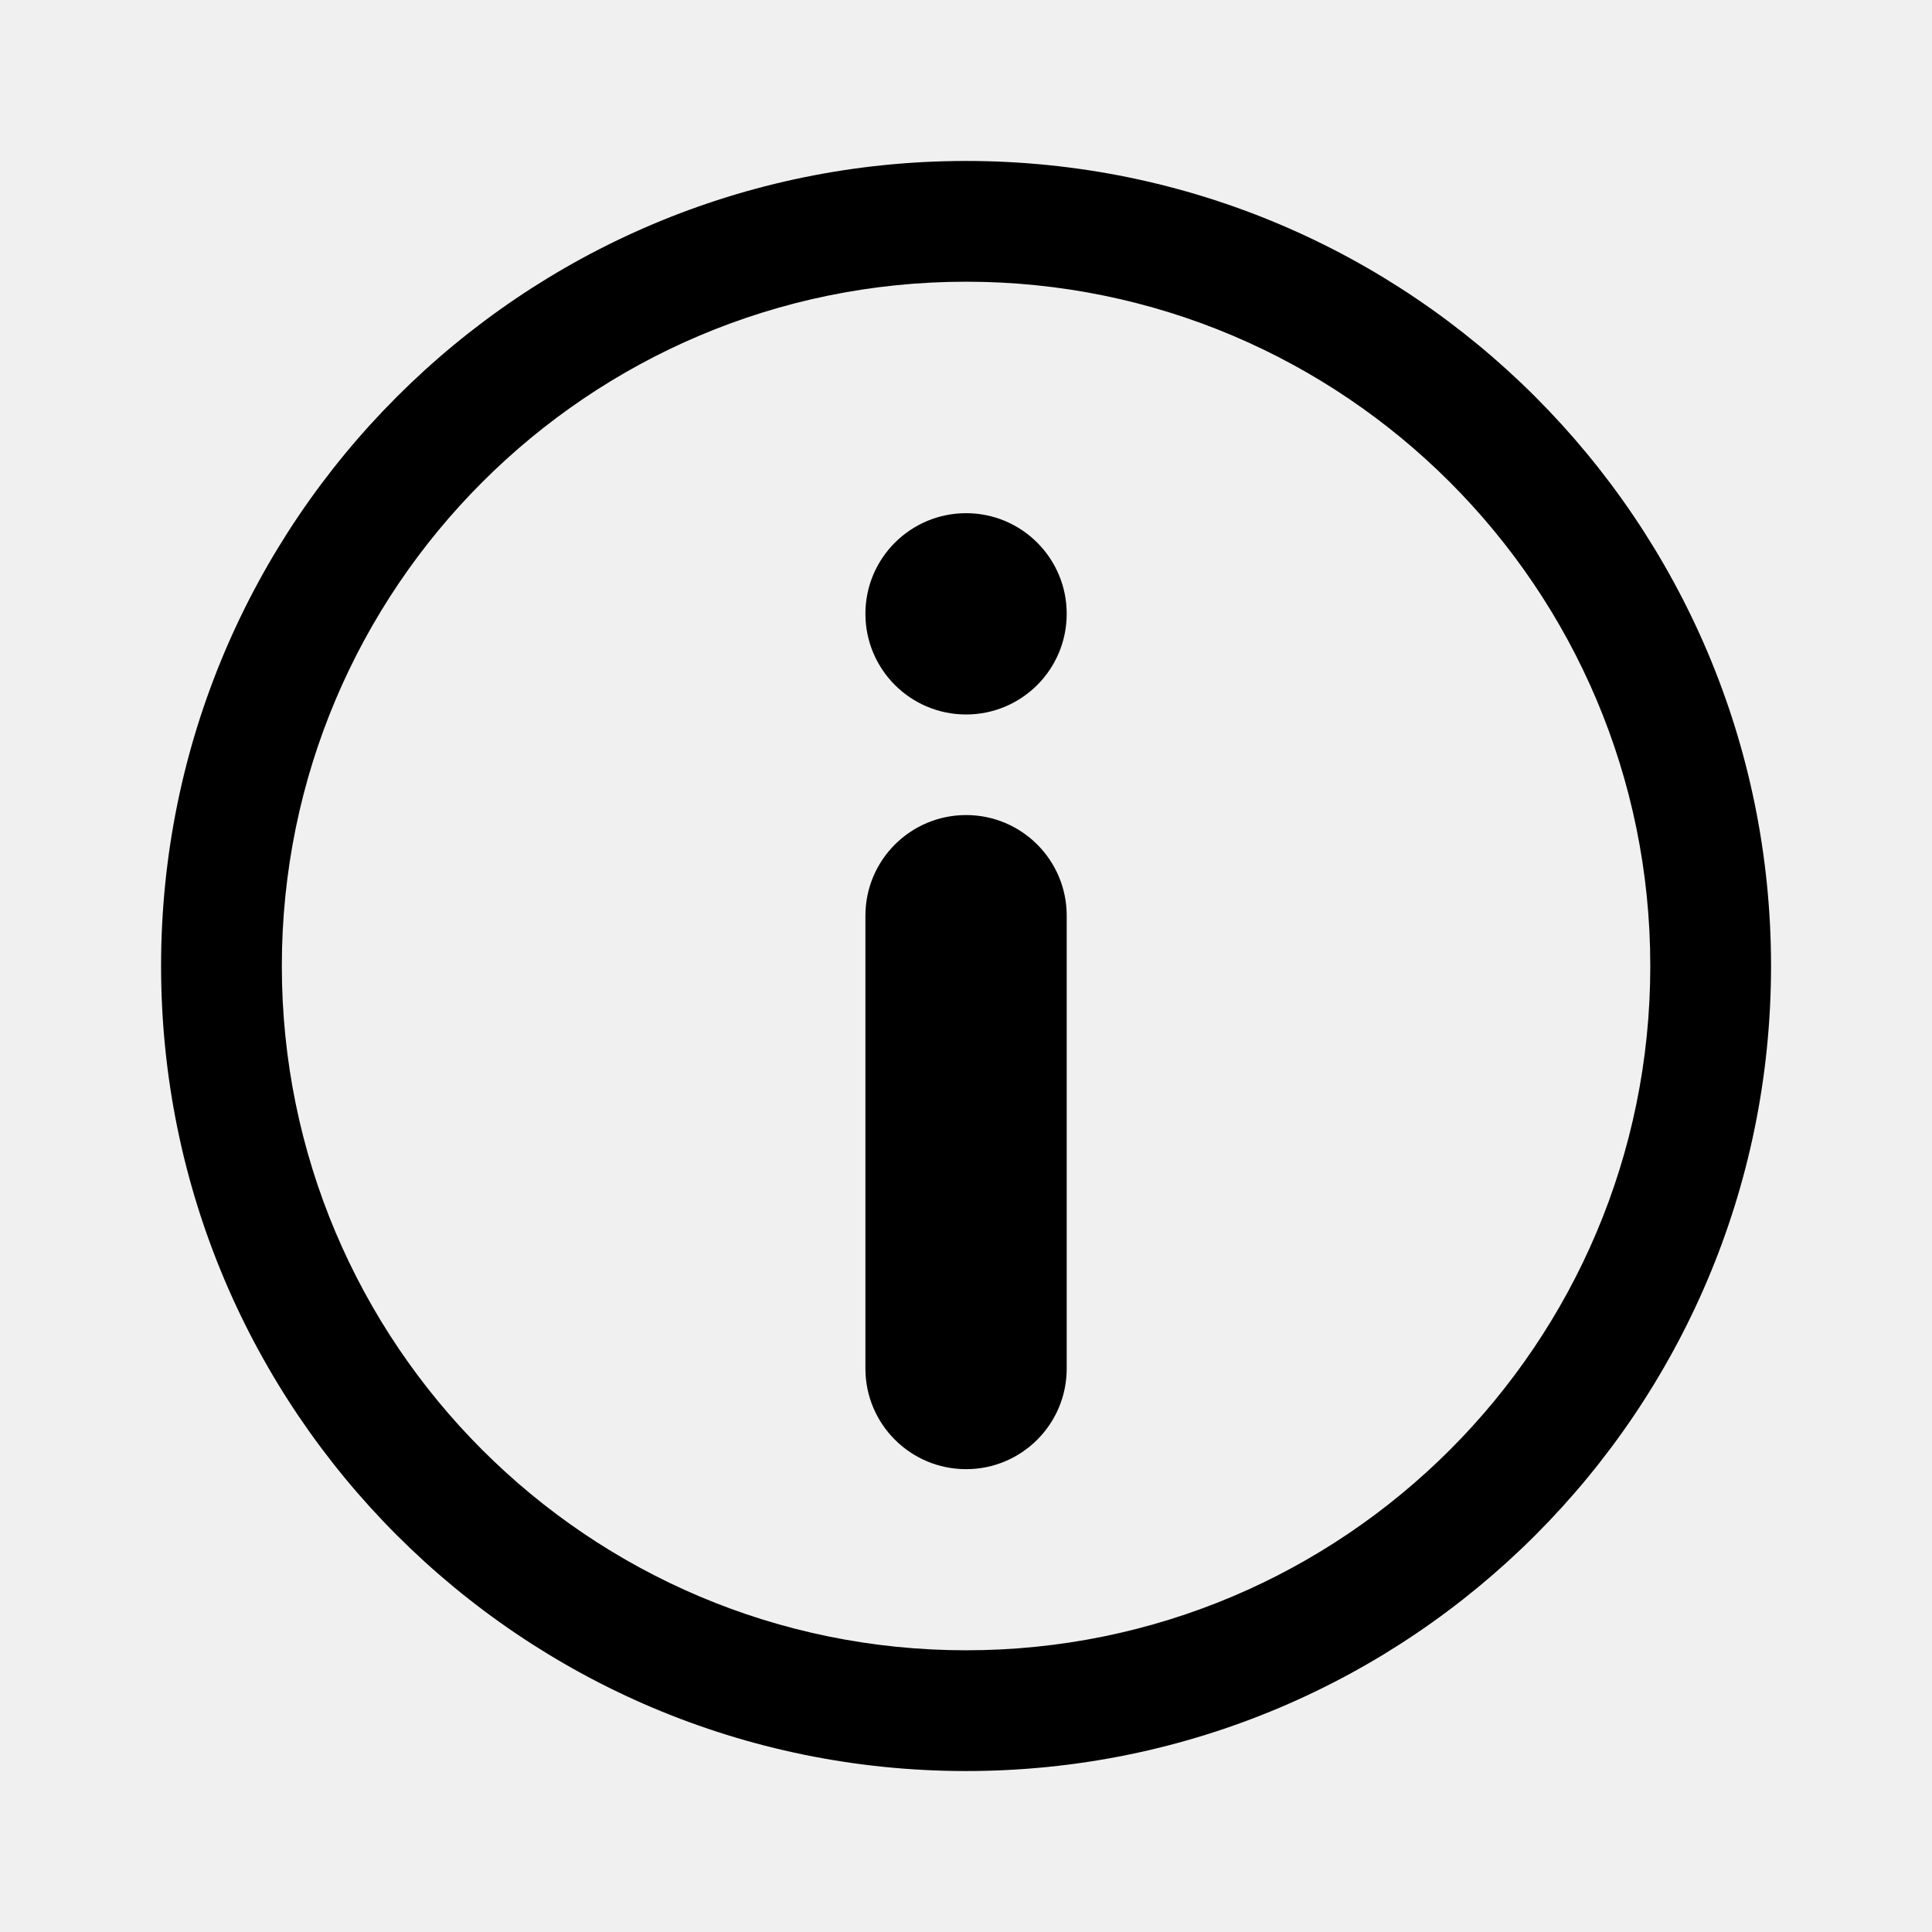
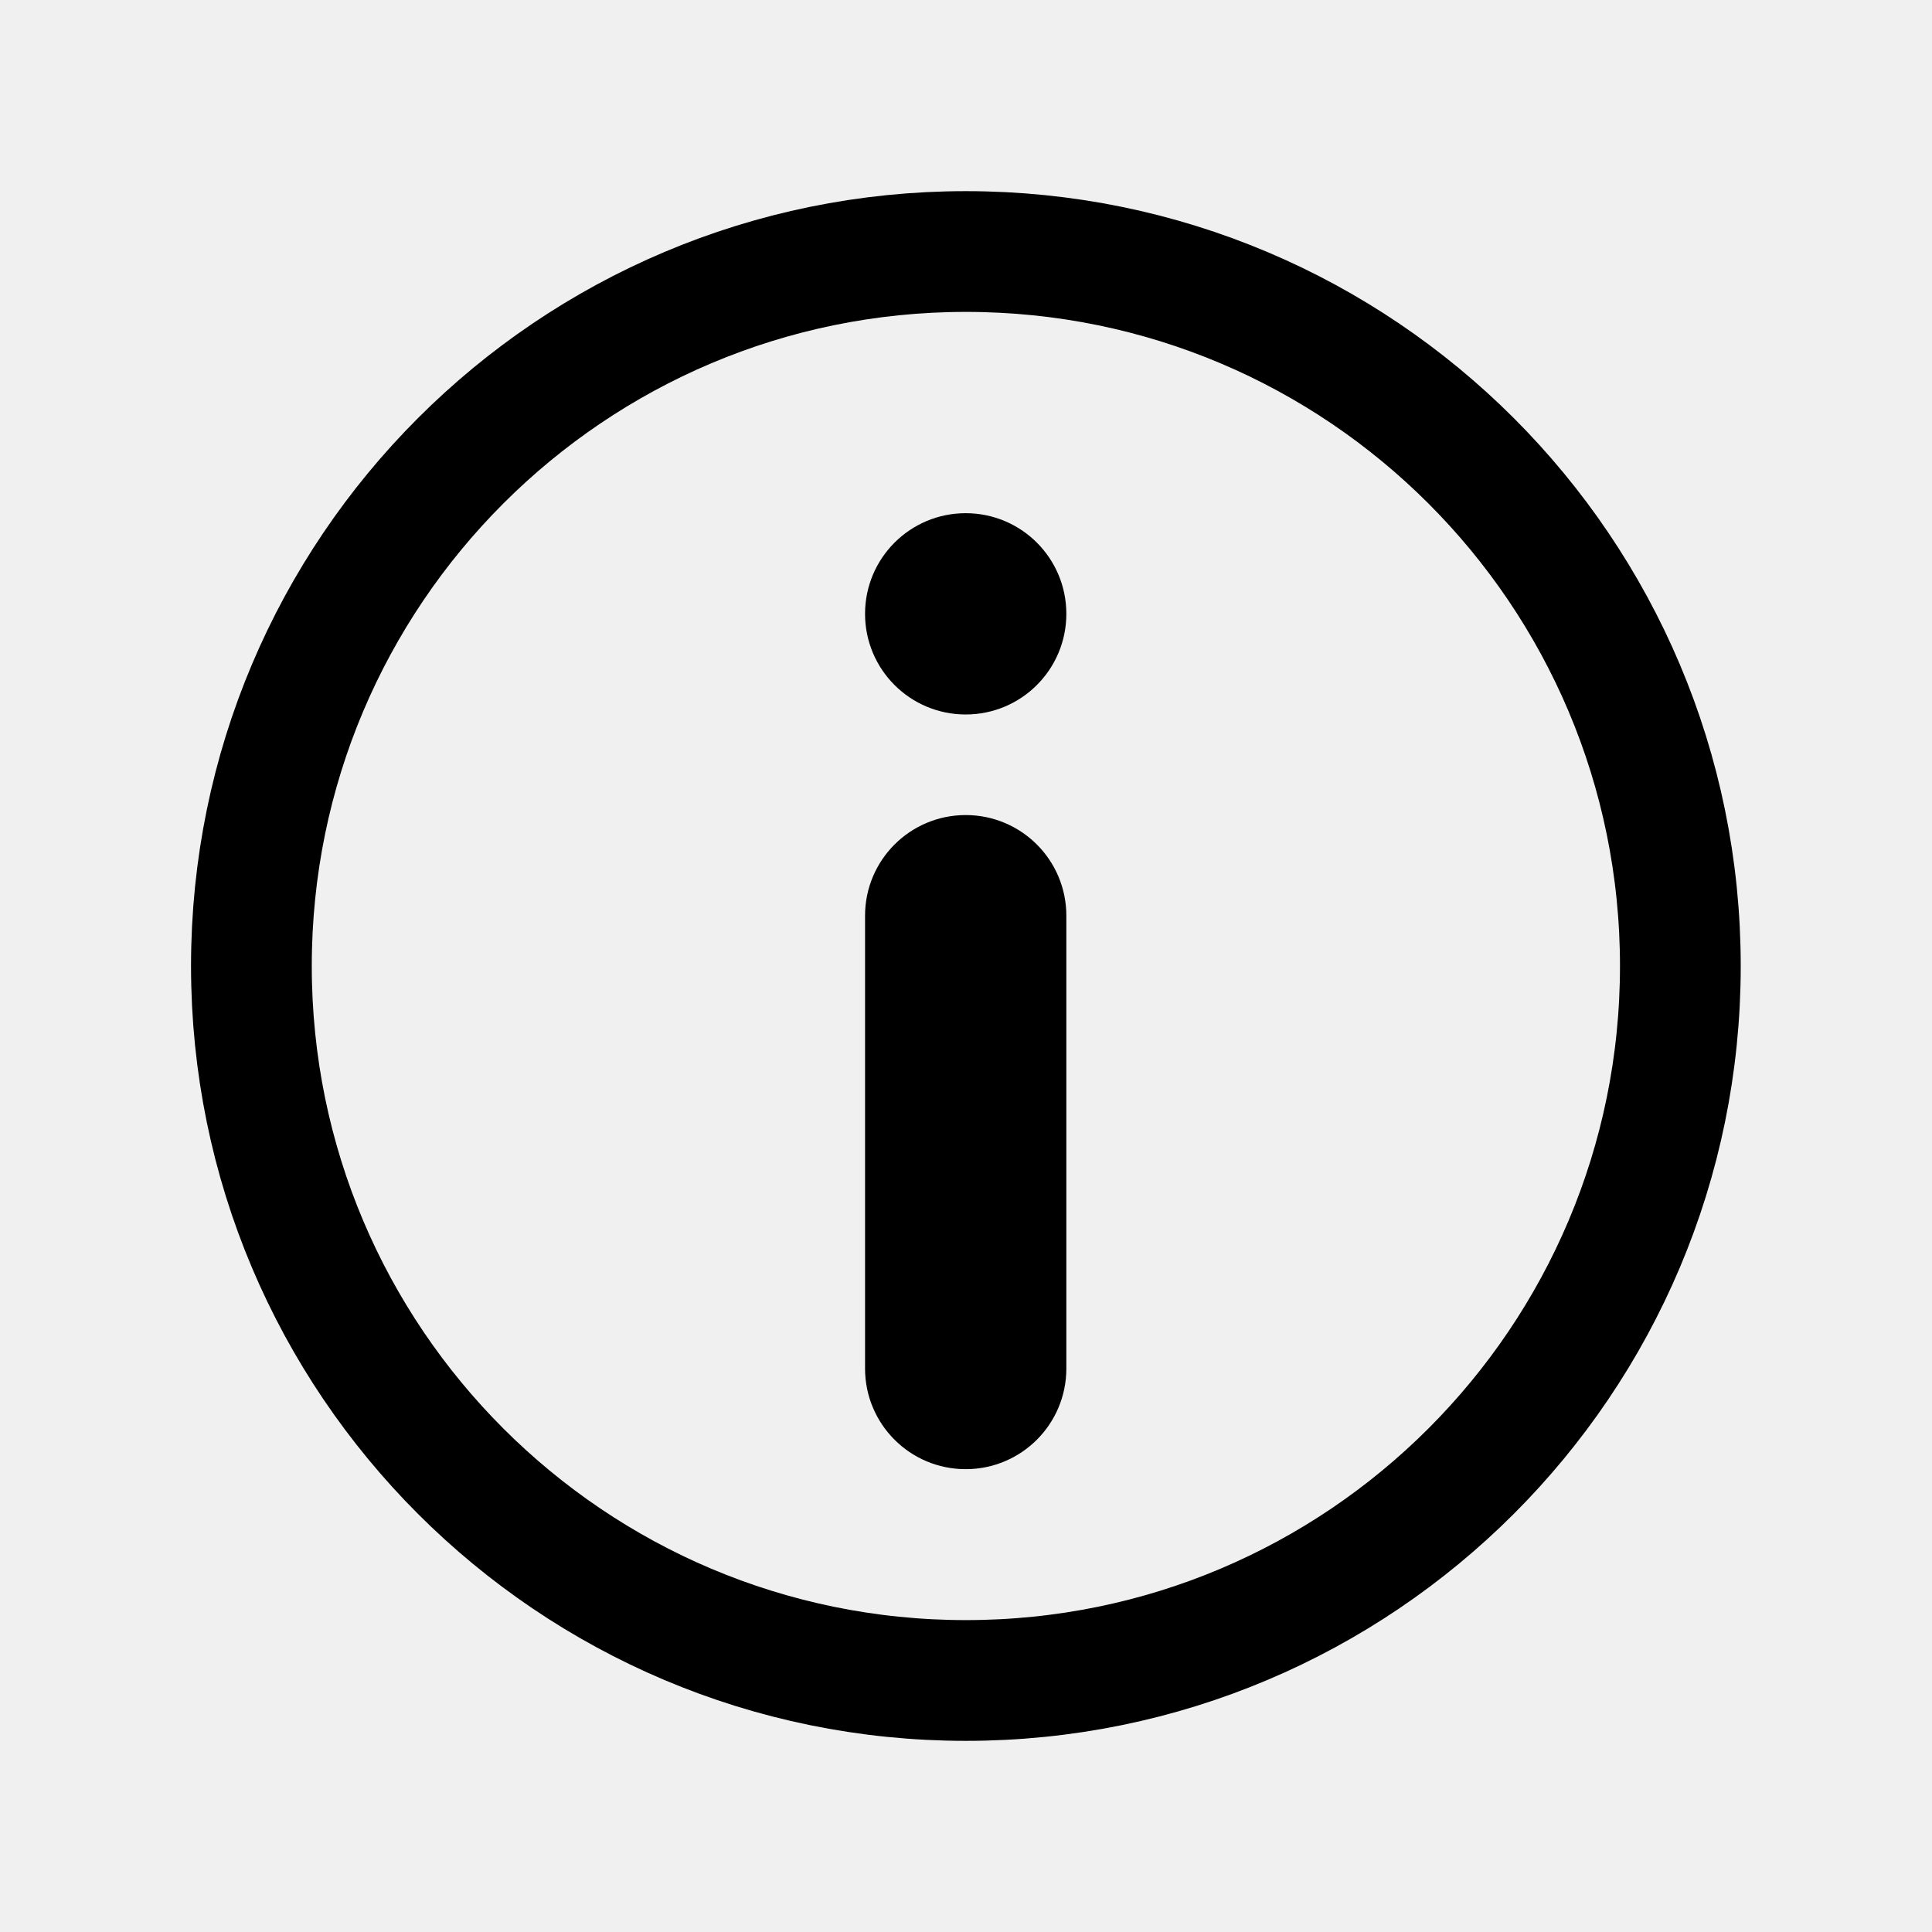
- <svg xmlns="http://www.w3.org/2000/svg" width="16" height="16" viewBox="0 0 16 16" fill="none">
-   <path d="M8.001 6.75C8.461 6.75 8.834 7.123 8.834 7.583V11.334C8.834 11.794 8.461 12.167 8.001 12.167C7.54 12.167 7.167 11.794 7.167 11.334V7.583C7.167 7.123 7.54 6.75 8.001 6.75Z" fill="currentColor" />
-   <path d="M8.001 4.25C8.461 4.25 8.834 4.623 8.834 5.083C8.834 5.544 8.461 5.917 8.001 5.917C7.54 5.917 7.167 5.544 7.167 5.083C7.167 4.623 7.54 4.25 8.001 4.25Z" fill="currentColor" />
-   <path fill-rule="evenodd" clip-rule="evenodd" d="M8.001 1.333C11.682 1.333 14.667 4.318 14.667 8C14.667 11.682 11.682 14.667 8.001 14.667C4.319 14.667 1.334 11.682 1.334 8C1.334 4.318 4.319 1.333 8.001 1.333ZM8.001 2.333C4.871 2.333 2.334 4.871 2.334 8C2.334 11.13 4.871 13.667 8.001 13.667C11.13 13.667 13.667 11.13 13.667 8C13.667 4.871 11.13 2.333 8.001 2.333Z" fill="currentColor" />
+ <svg xmlns="http://www.w3.org/2000/svg" width="16" height="16" viewBox="0 0 16 16" stroke-width="inherit" fill="none">
+   <g clip-path="url(#clip0_5003_120460)">
+     <circle cx="7.999" cy="8" r="5.917" stroke="currentColor" />
+     <rect x="7.414" y="7" width="1.167" height="4.917" rx="0.583" fill="currentColor" stroke="currentColor" stroke-width="0.5" />
+     <rect x="7.414" y="4.5" width="1.167" height="1.167" rx="0.583" fill="currentColor" stroke="currentColor" stroke-width="0.5" />
+   </g>
+   <defs>
+     <clipPath id="clip0_5003_120460">
+       <rect width="16" height="16" fill="white" />
+     </clipPath>
+   </defs>
</svg>
